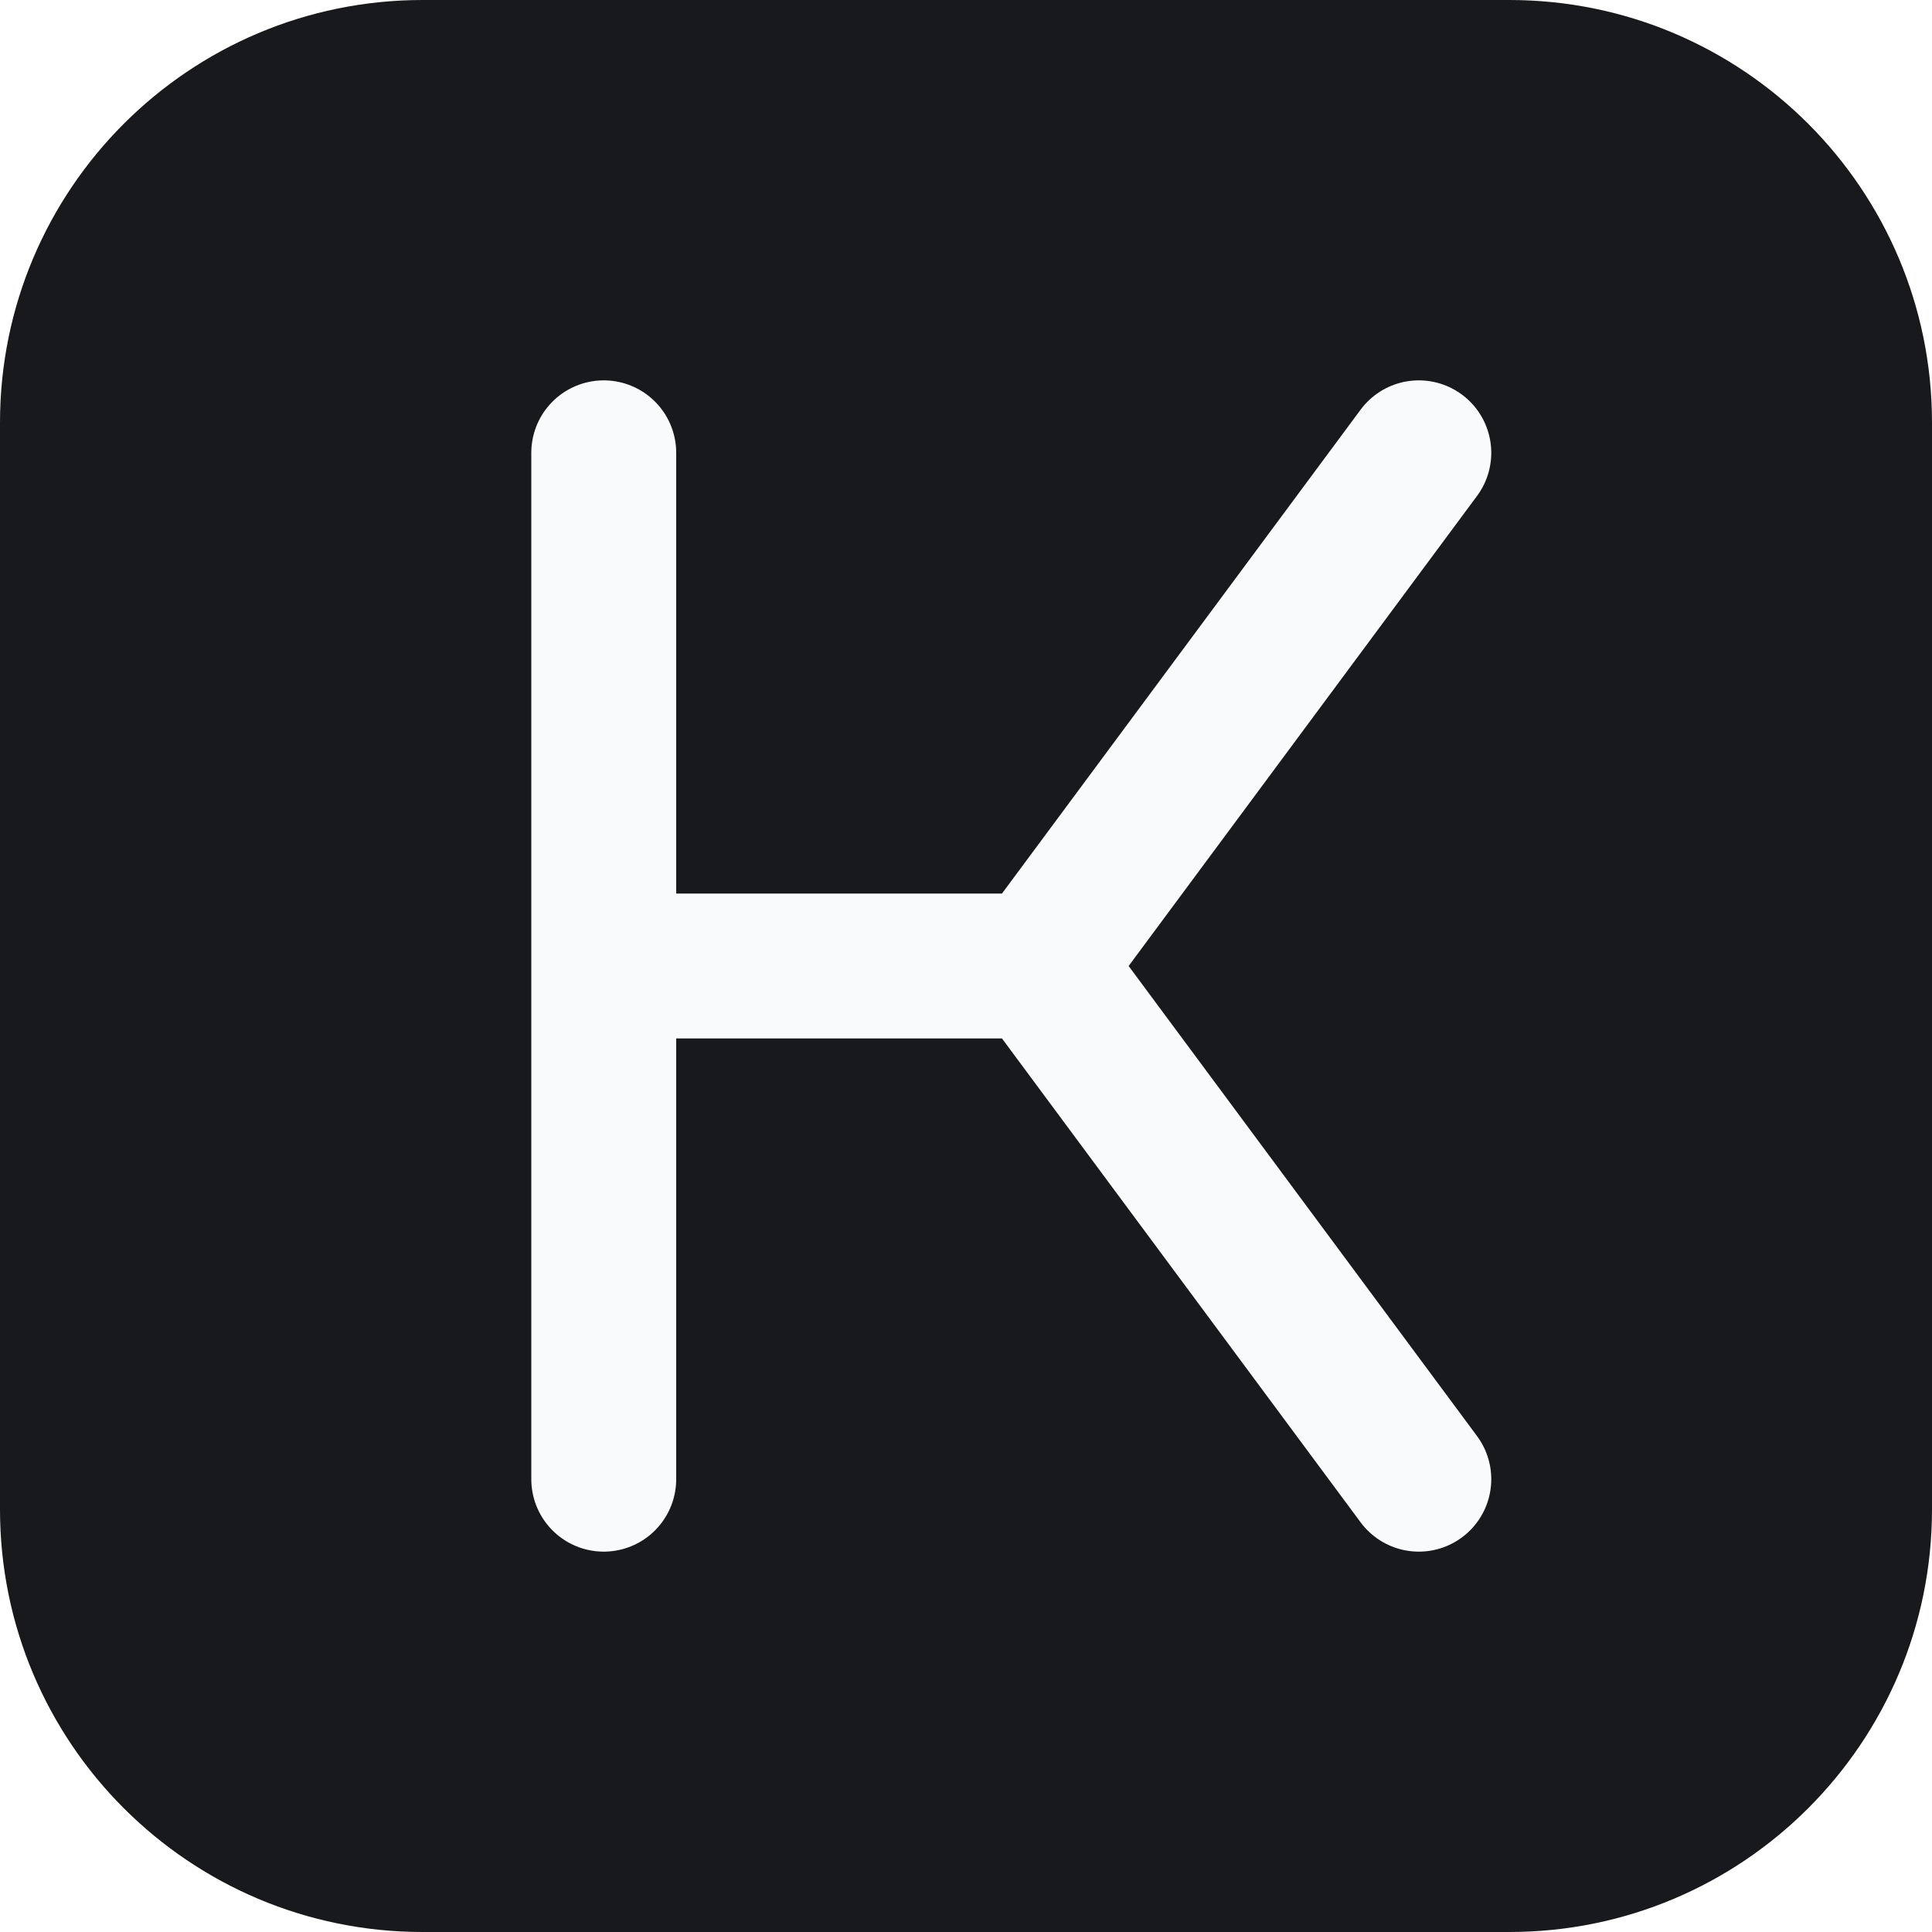
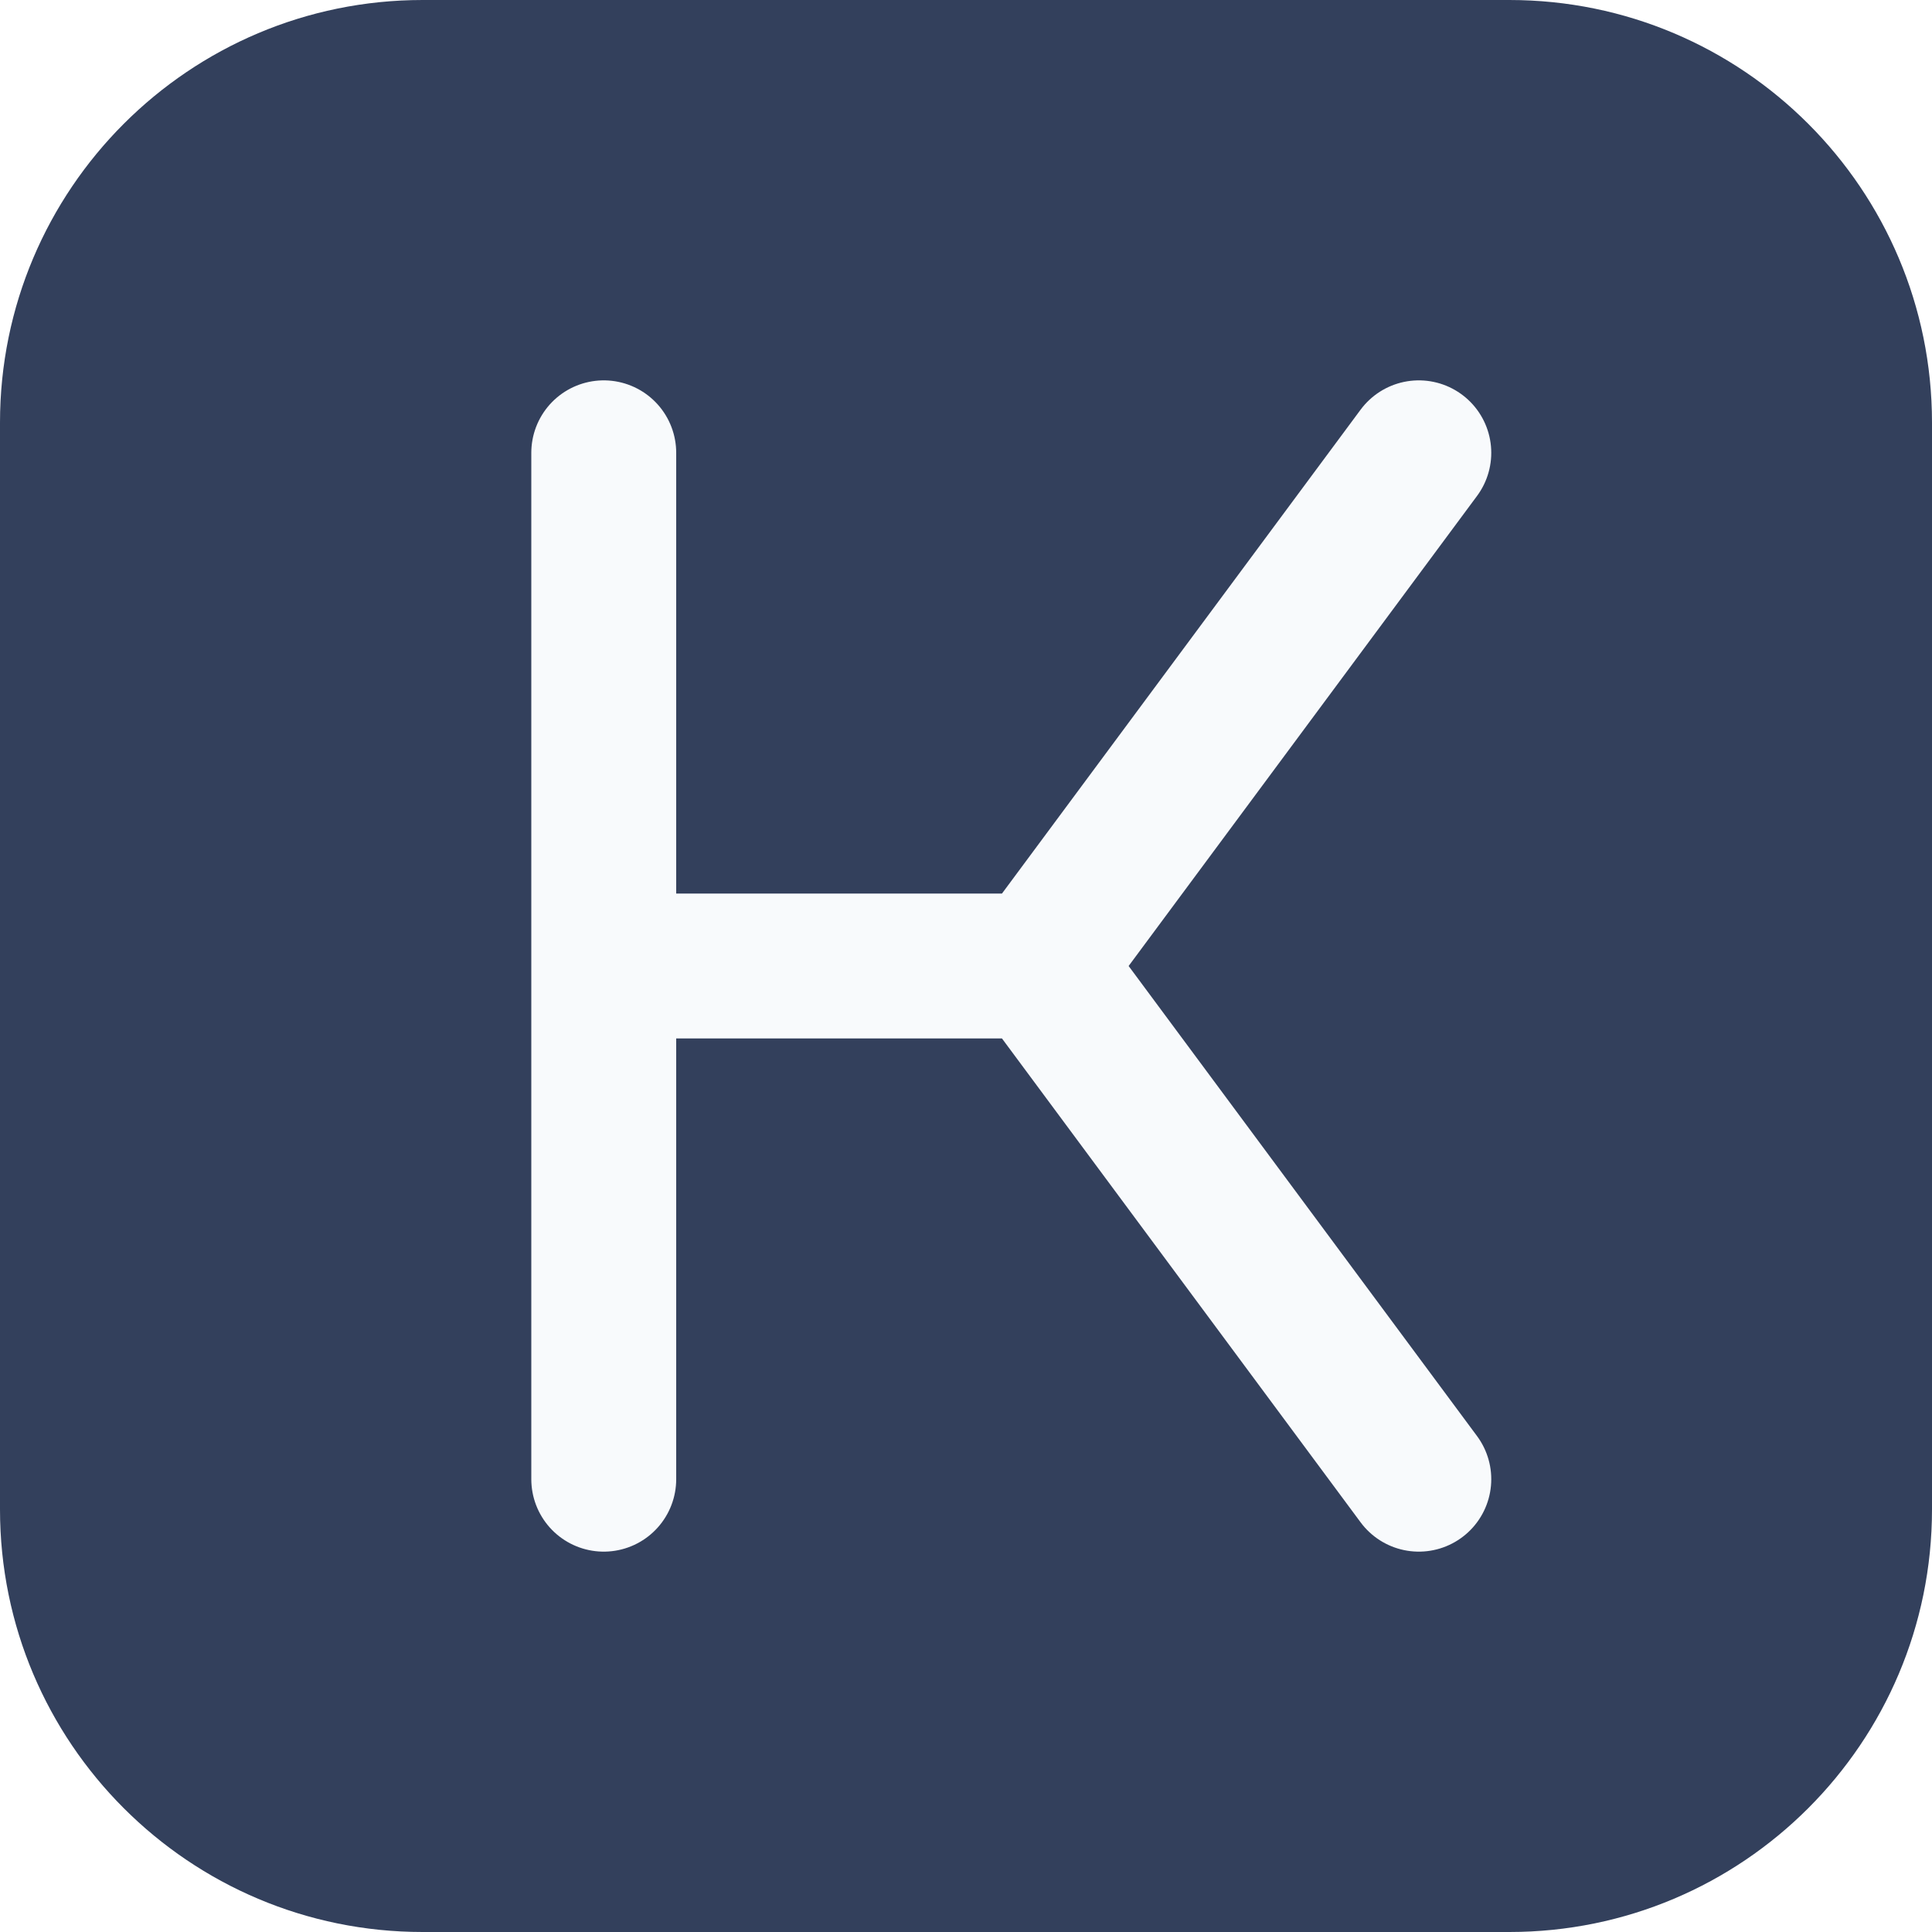
<svg xmlns="http://www.w3.org/2000/svg" viewBox="0 0 32 32">
-   <rect width="32" height="32" rx="7" fill="#17191c" />
+   <rect width="32" height="32" rx="7" fill="#33405C" />
  <path d="M10 7.5v17M10 16h7.2M17.2 16 23.5 7.5M17.2 16 23.5 24.5" fill="none" stroke="#f8fafc" stroke-width="2.4" stroke-linecap="round" stroke-linejoin="round" />
</svg>
